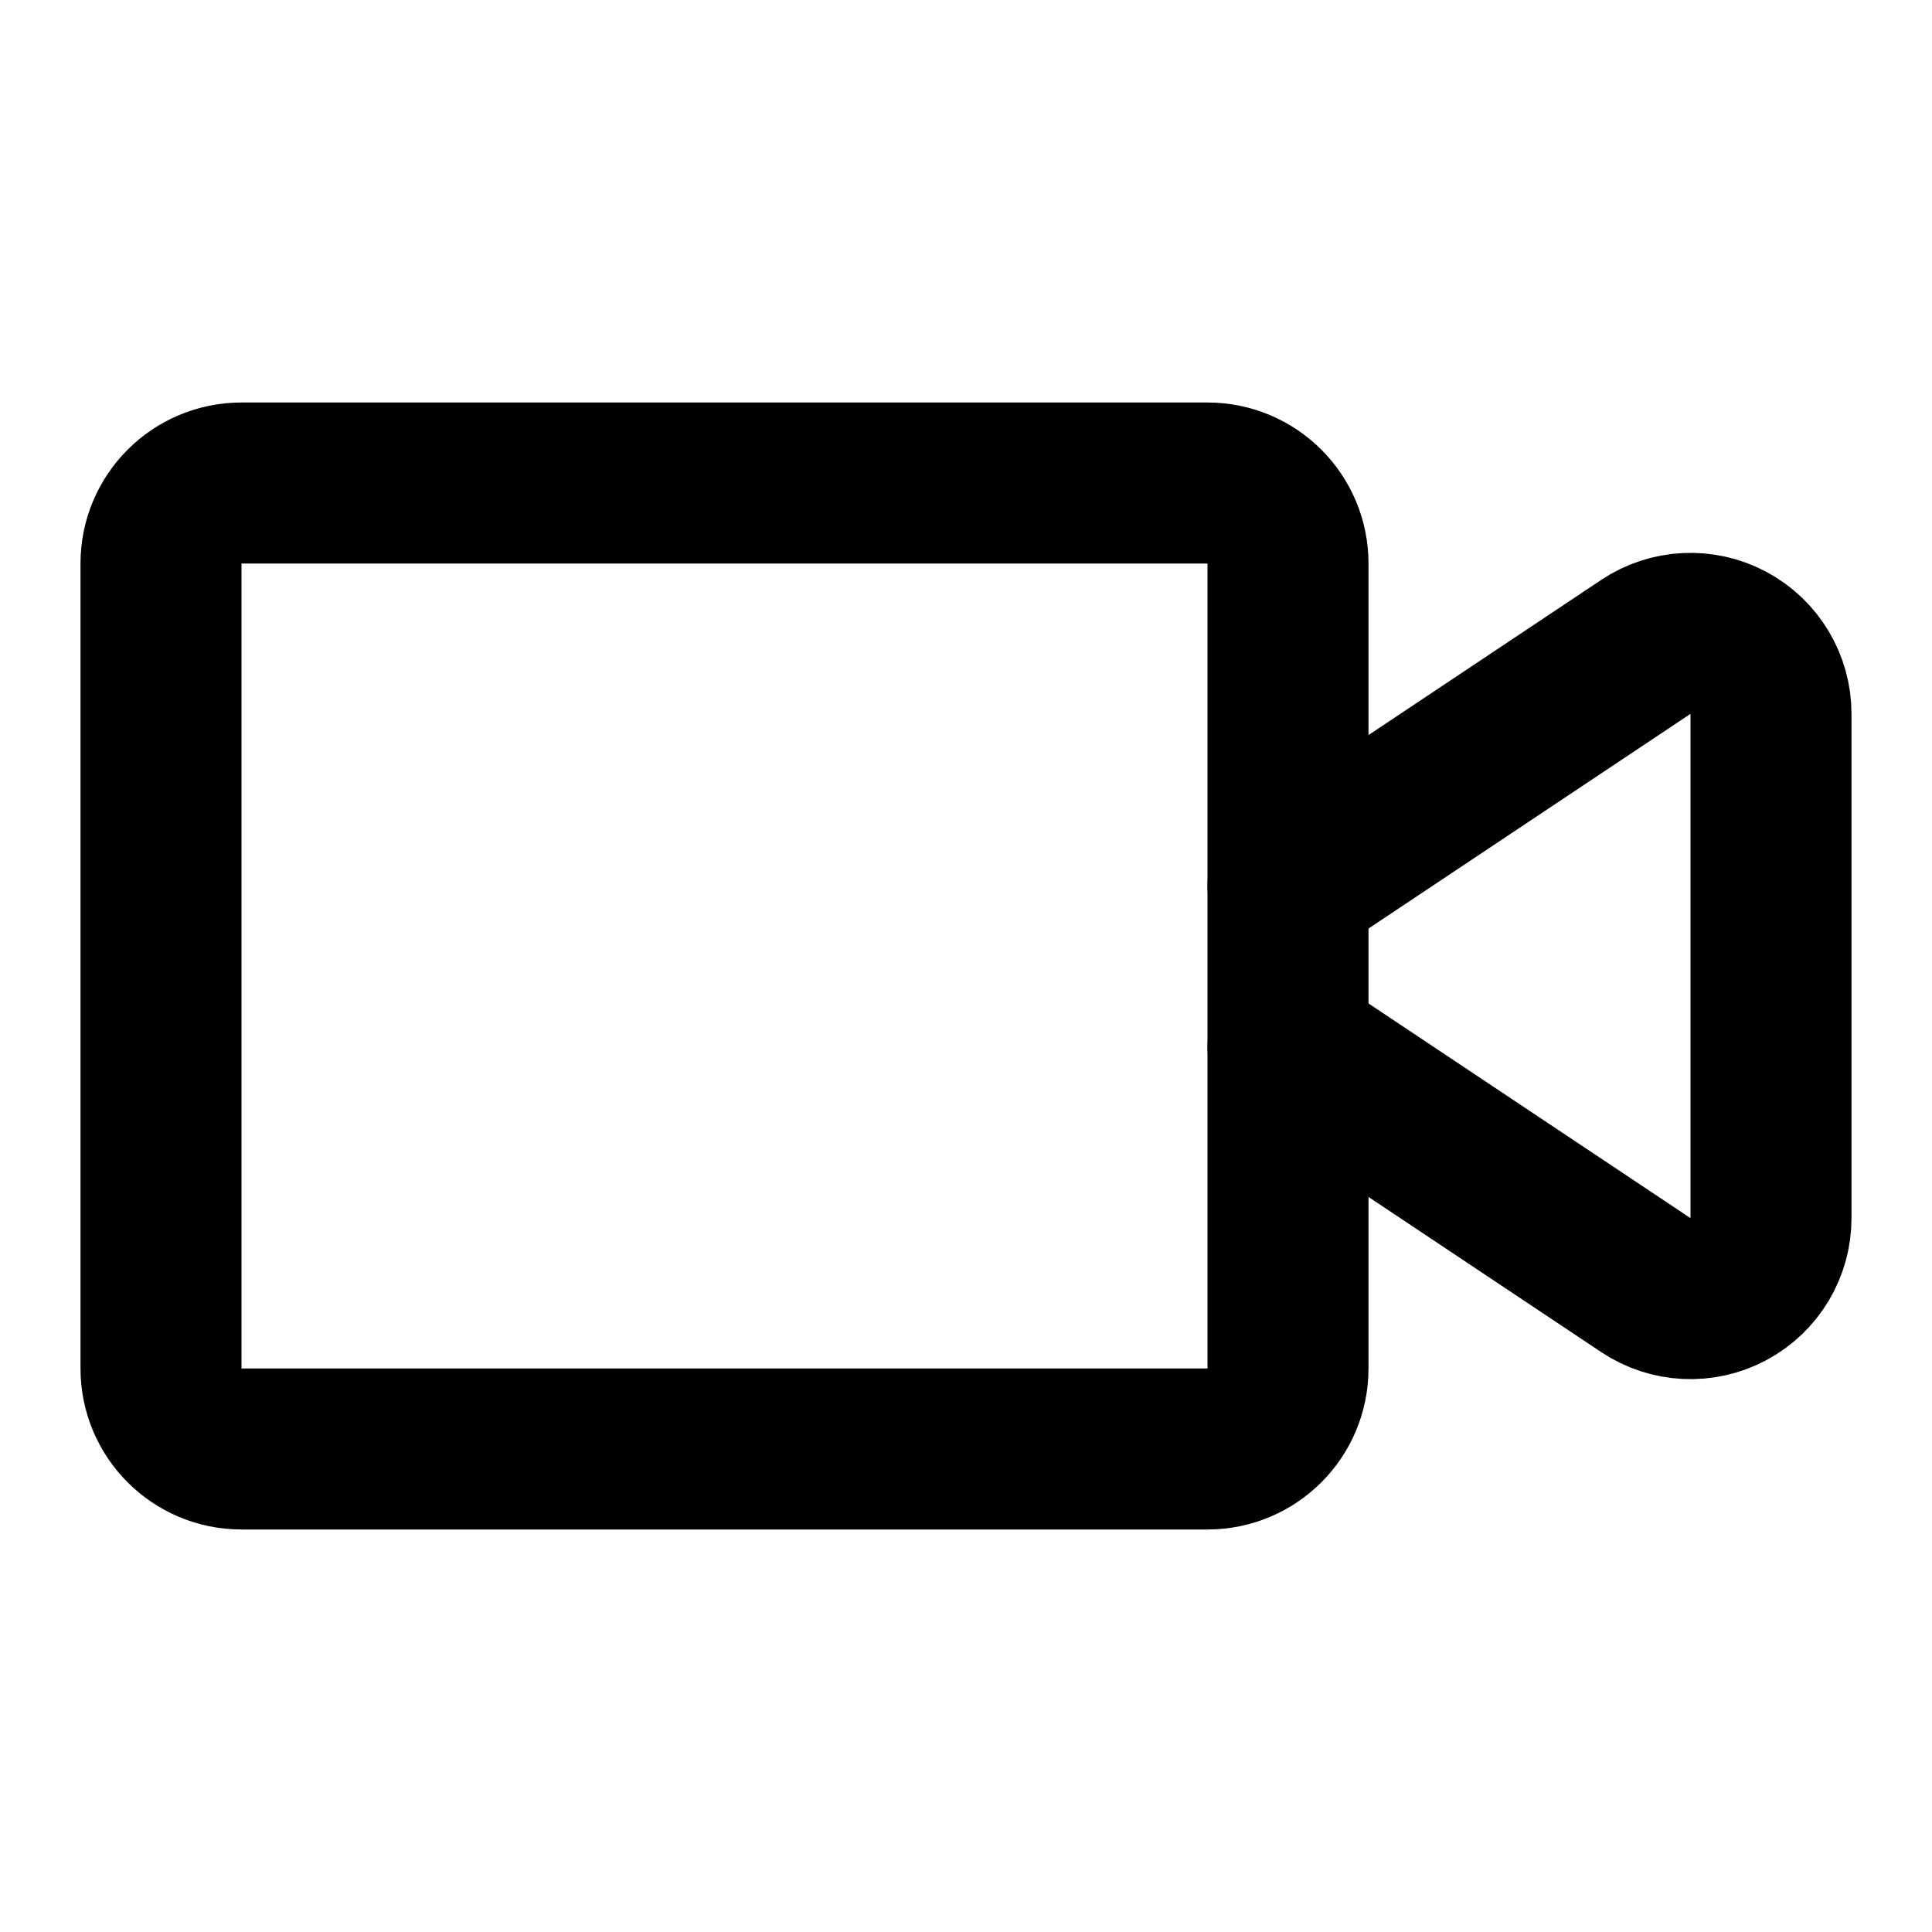
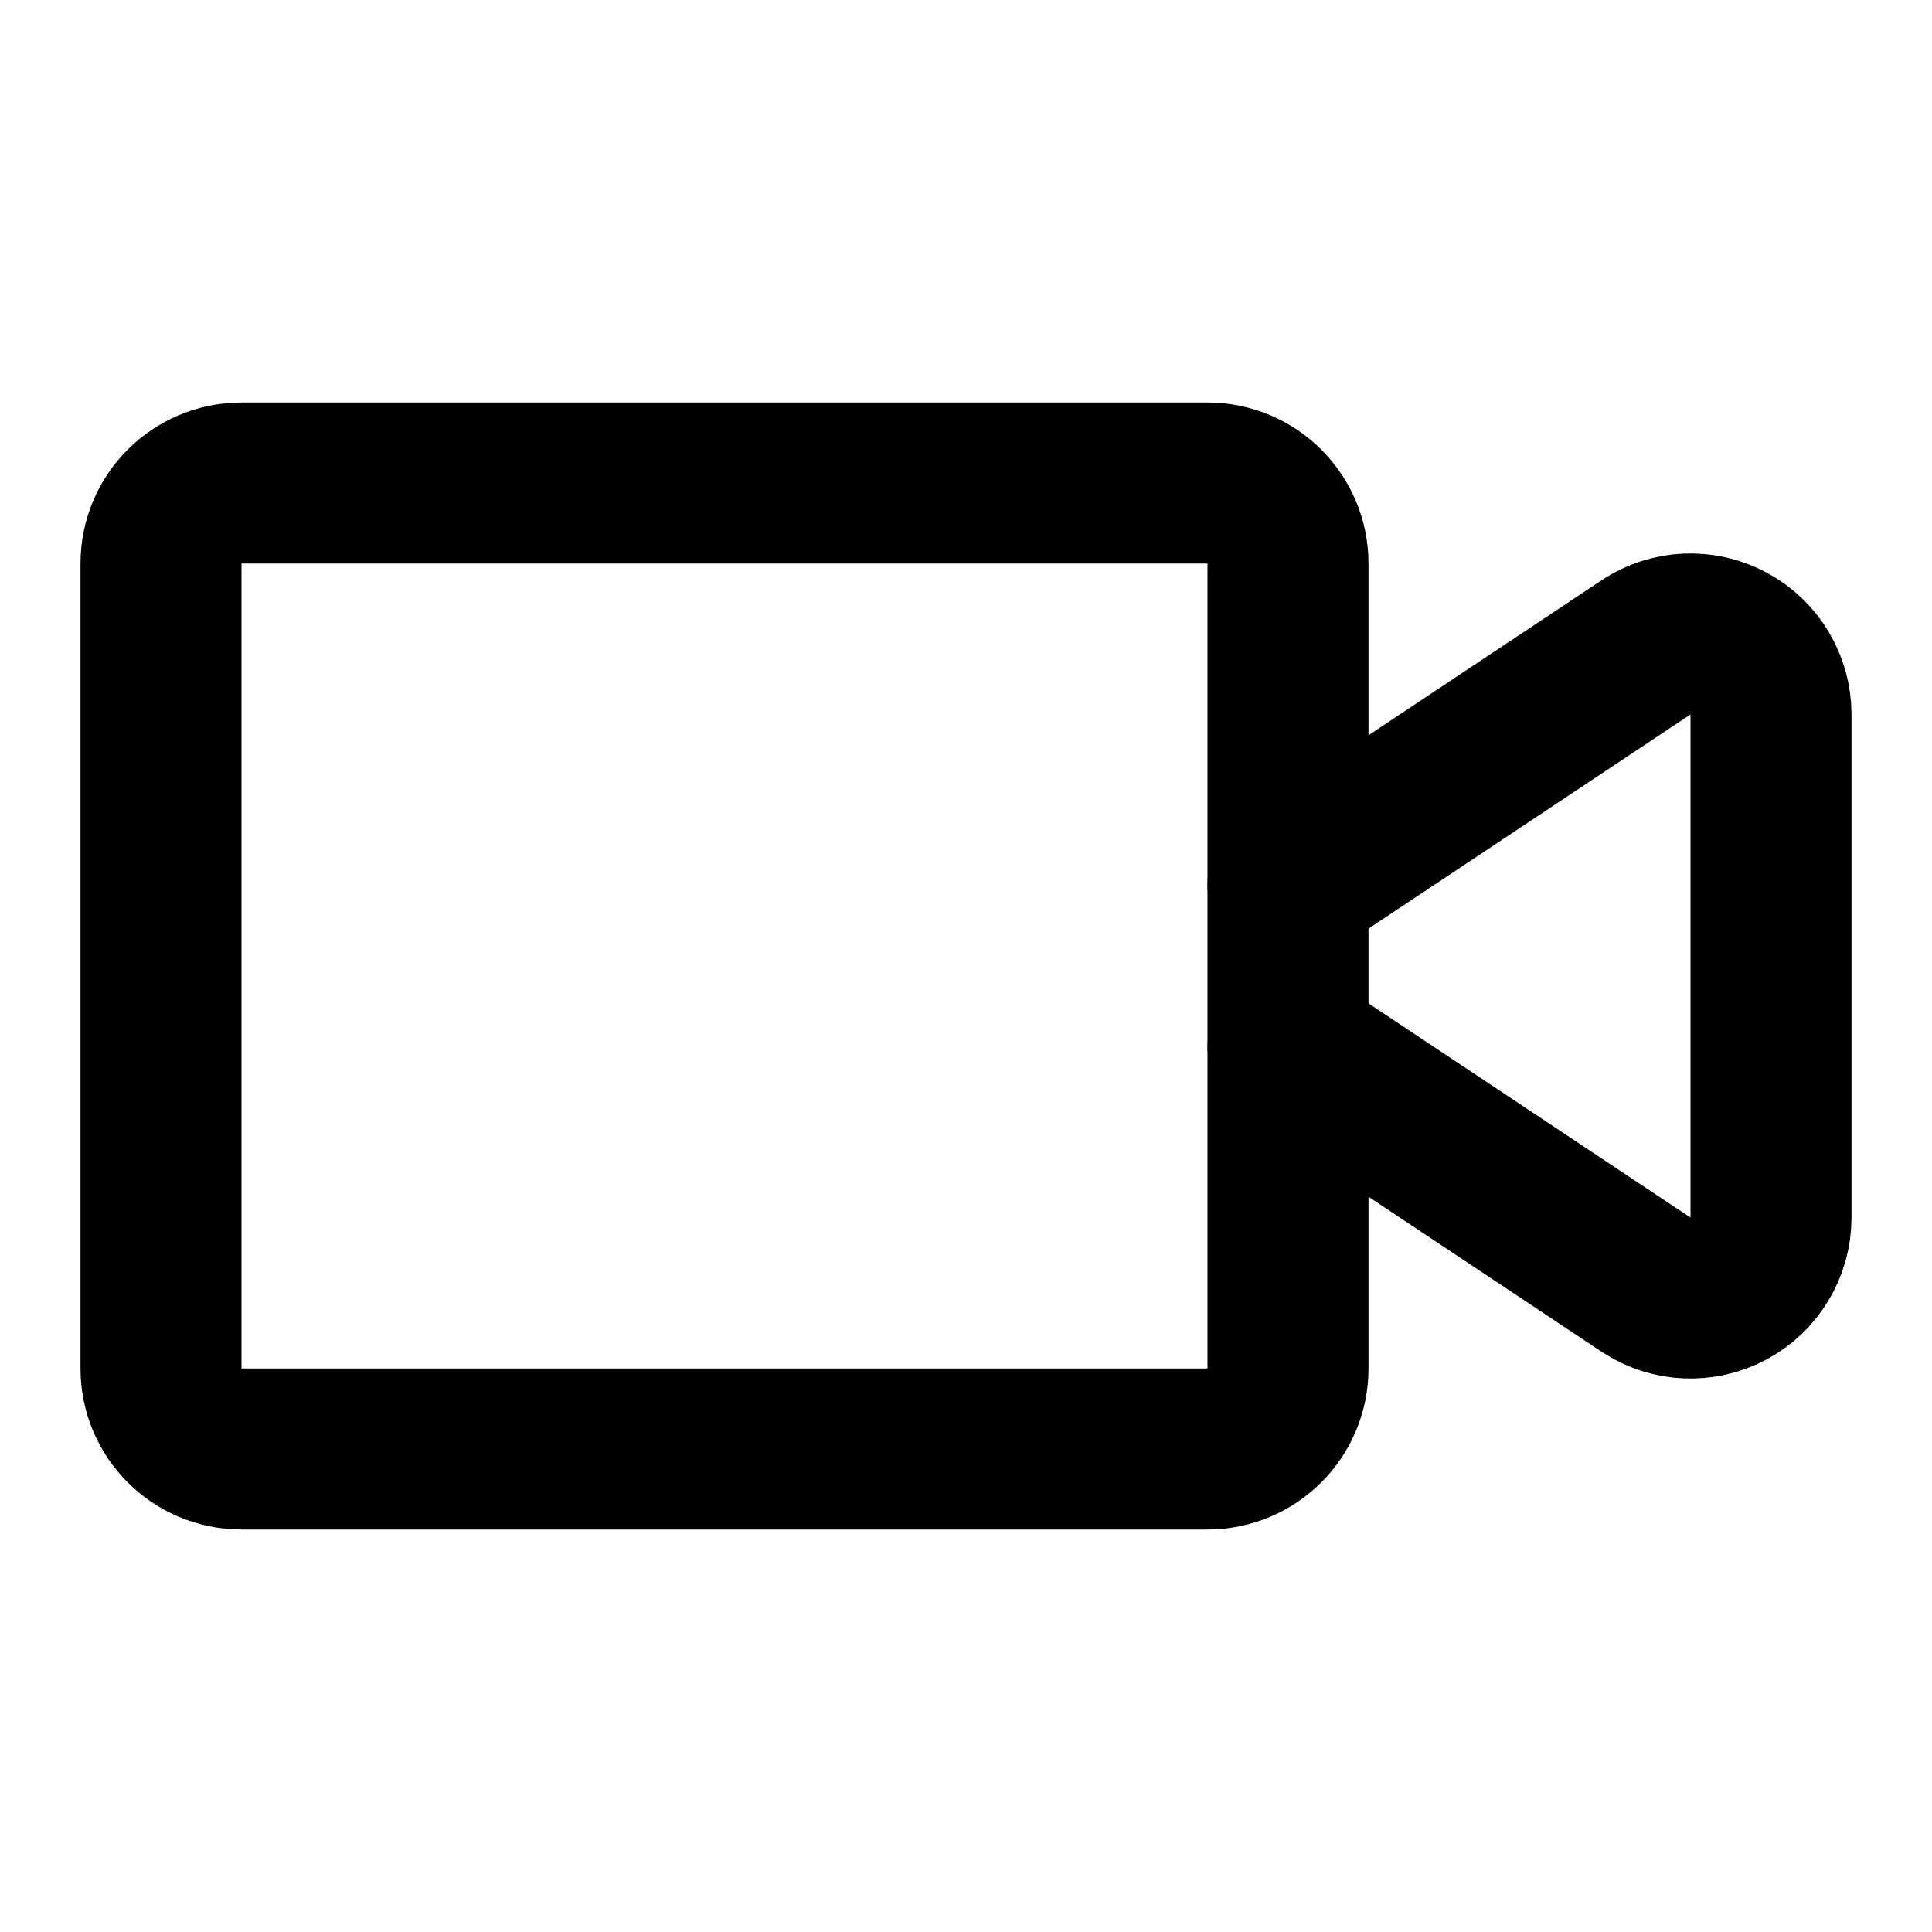
<svg xmlns="http://www.w3.org/2000/svg" width="24" height="24" viewBox="0 0 24 24" fill="none" stroke="currentColor" stroke-width="2" stroke-linecap="round" stroke-linejoin="round">
  <rect width="14" height="12" x="2" y="6" rx="1" />
-   <path d="m16 13 4.445 2.964A1 1 0 0 0 22 15.131V8.869a1 1 0 0 0-1.555-.833L16 11" />
+   <path d="m16 13 4.45 2.96a1 1 0 0 0 1.55-.83V8.87a1 1 0 0 0-1.55-.83L16 11" />
</svg>
